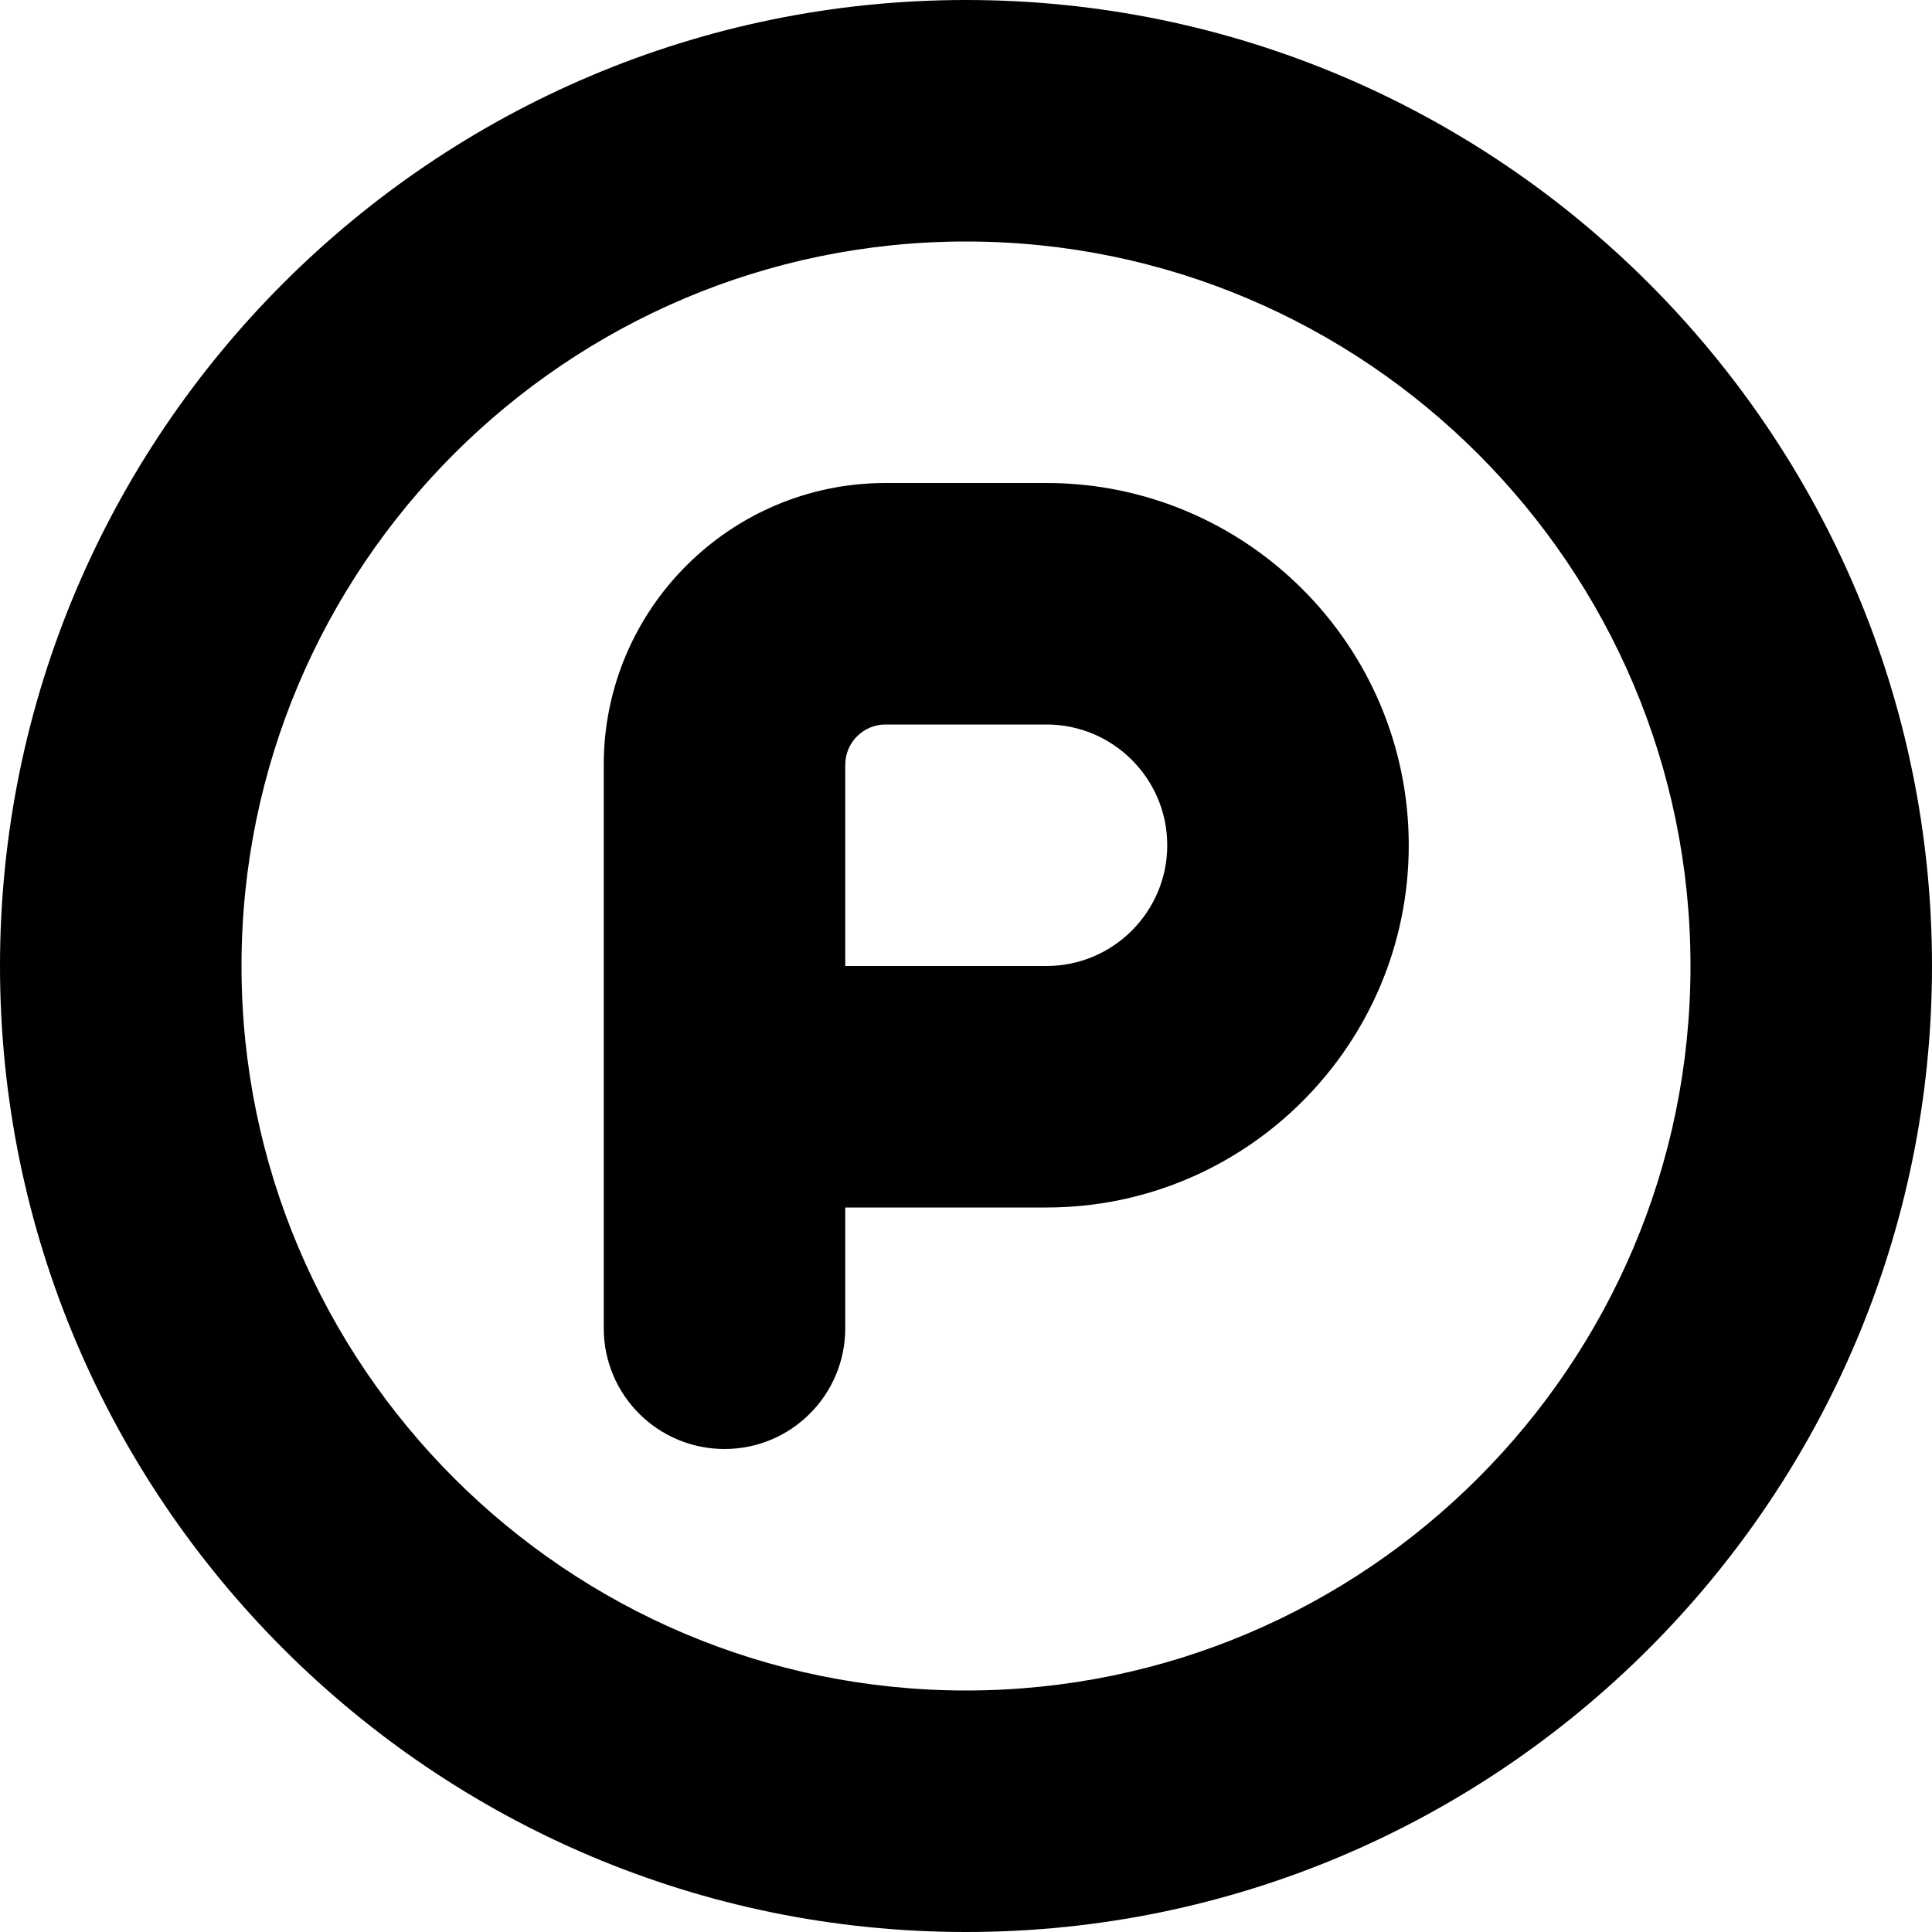
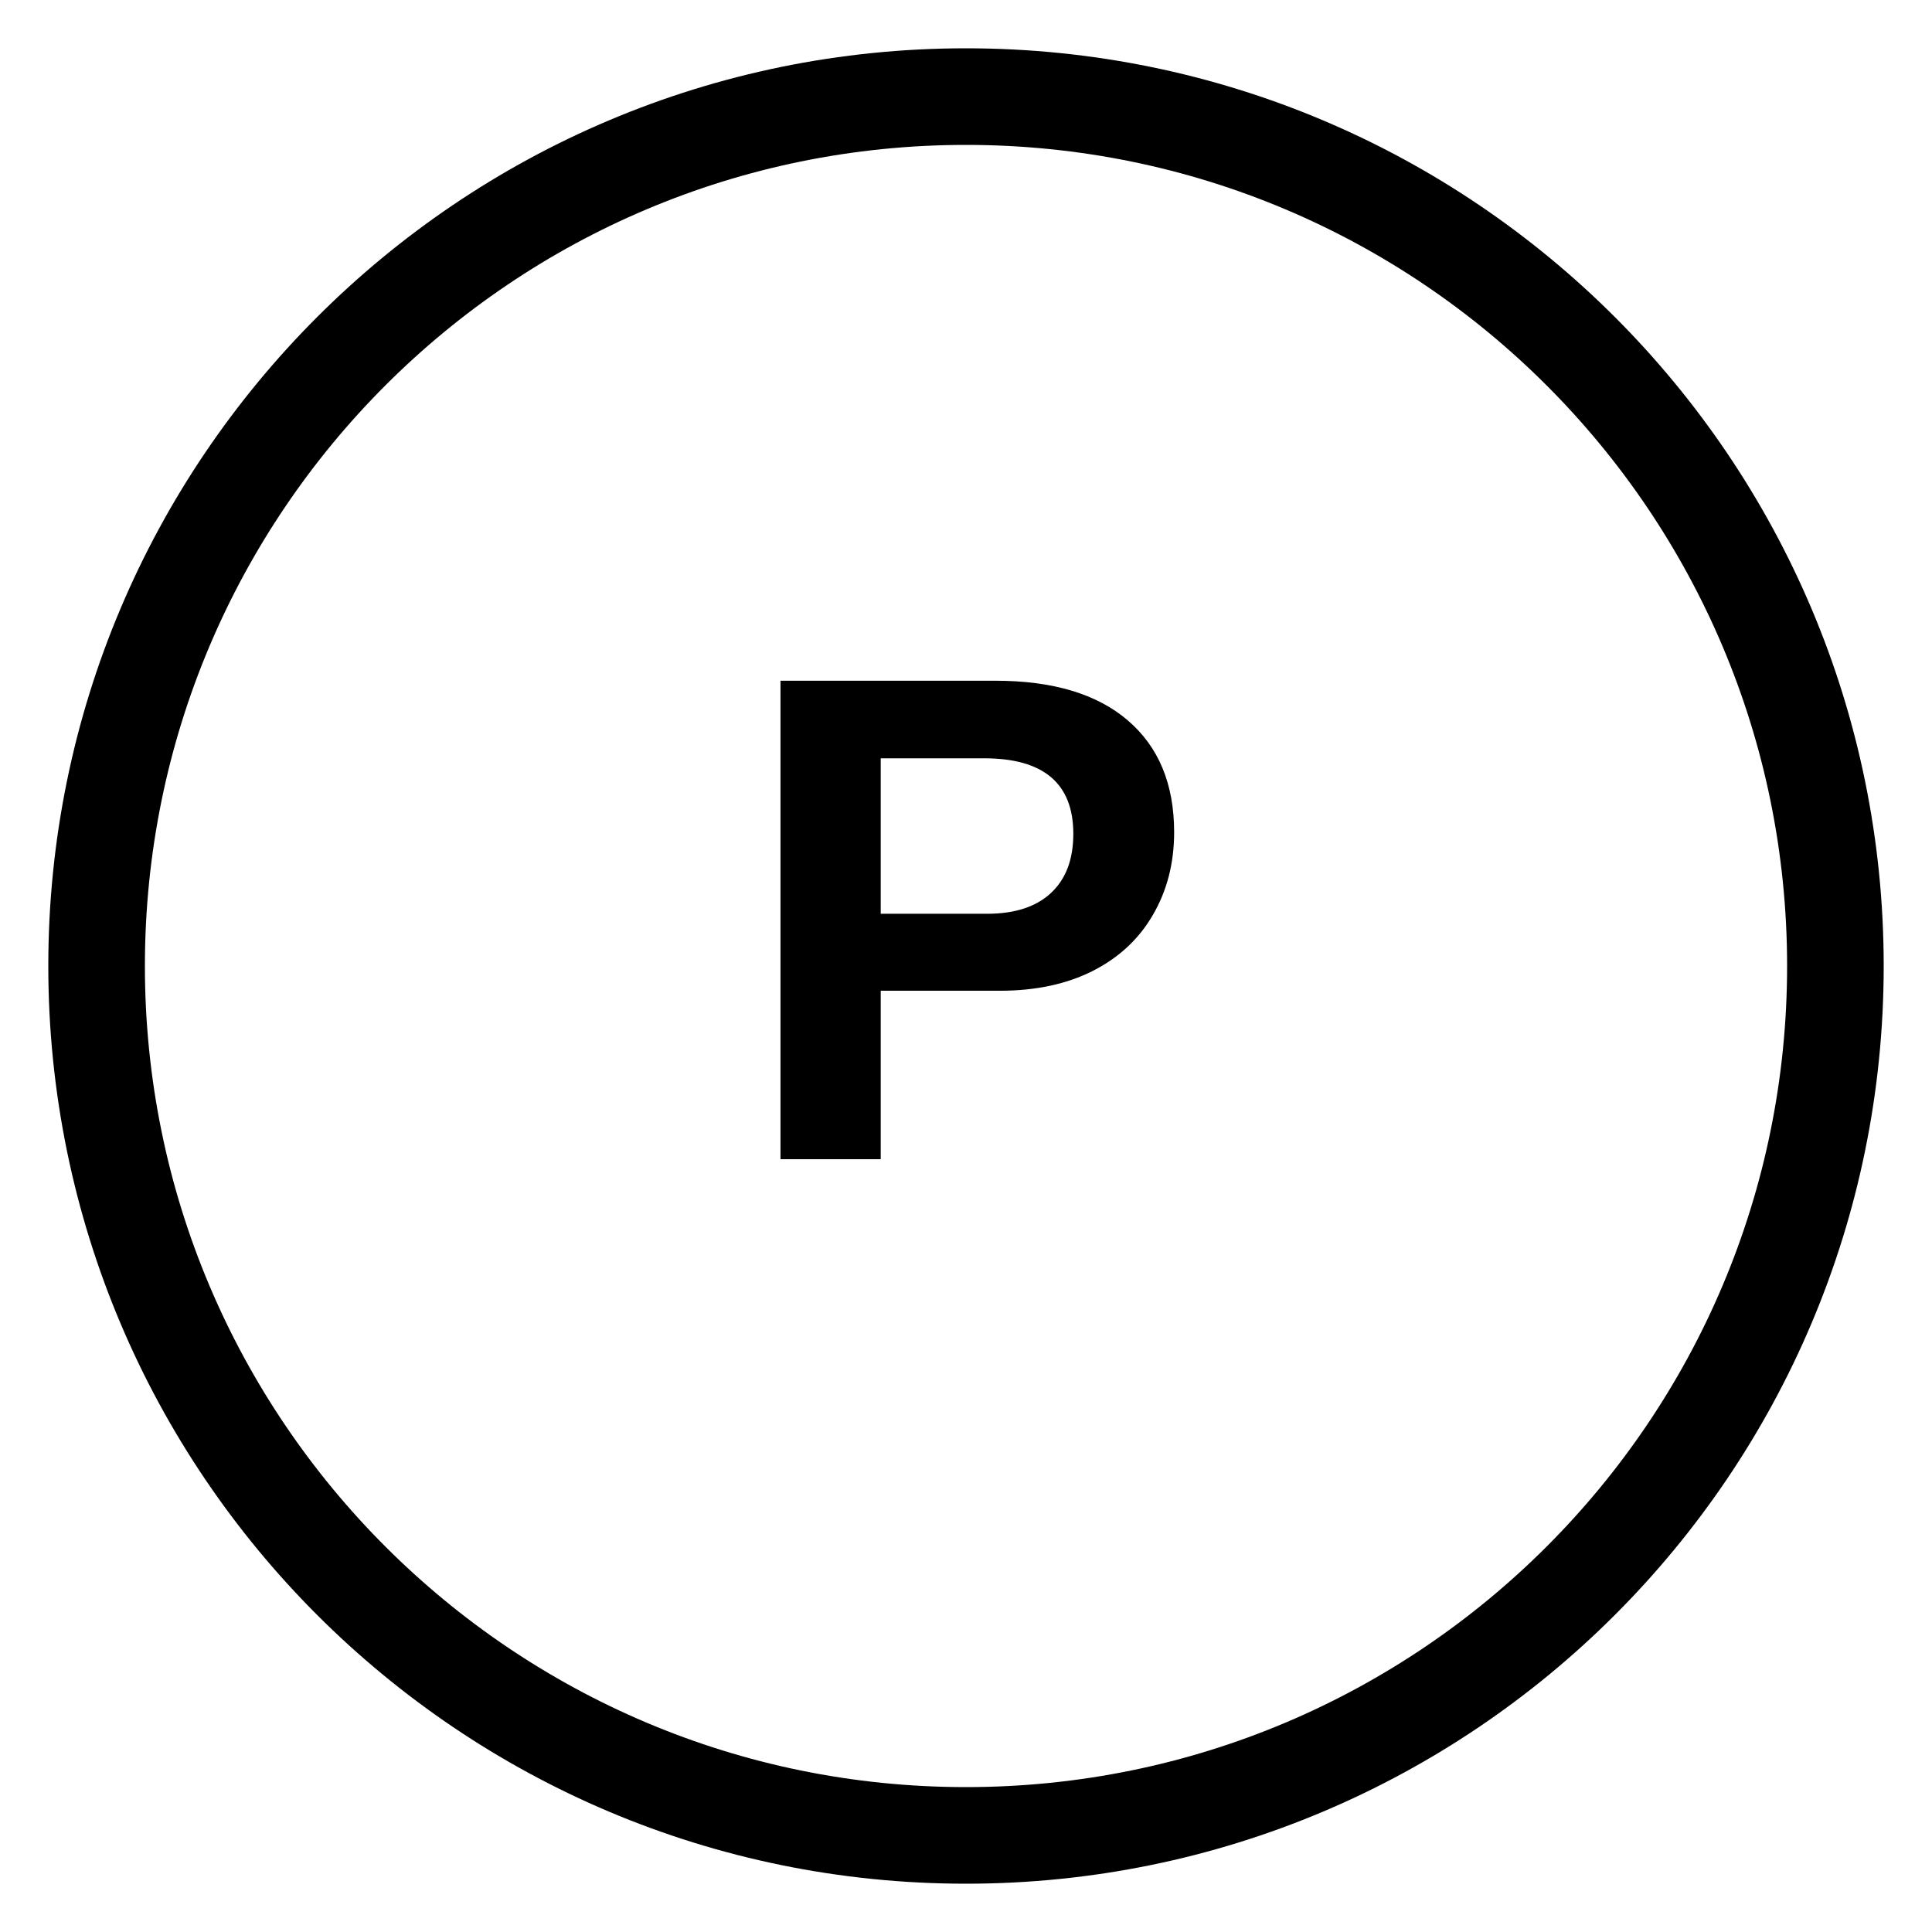
- <svg xmlns="http://www.w3.org/2000/svg" id="Layer_1" data-name="Layer 1" viewBox="0 0 24 24" width="512" height="512">
-   <path d="m13,6h-2c-1.93,0-3.5,1.57-3.5,3.5v7c0,.828.671,1.5,1.5,1.5s1.5-.672,1.5-1.5v-1.5h2.5c2.481,0,4.5-2.019,4.5-4.5s-2.019-4.5-4.5-4.5Zm0,6h-2.5v-2.5c0-.275.224-.5.5-.5h2c.827,0,1.5.673,1.5,1.5s-.673,1.5-1.5,1.5ZM12,0C5.383,0,0,5.383,0,12s5.383,12,12,12,12-5.383,12-12S18.617,0,12,0Zm0,21c-4.962,0-9-4.037-9-9S7.038,3,12,3s9,4.037,9,9-4.037,9-9,9Z" />
+ <svg xmlns="http://www.w3.org/2000/svg" viewBox="0 0 100 100" class="w-16 h-16">
+   <circle cx="50" cy="50" r="45" fill="none" stroke="currentColor" stroke-width="5" />
+   <text x="50" y="60" font-size="36" text-anchor="middle" fill="currentColor" font-family="Arial, sans-serif" font-weight="bold">P</text>
</svg>
